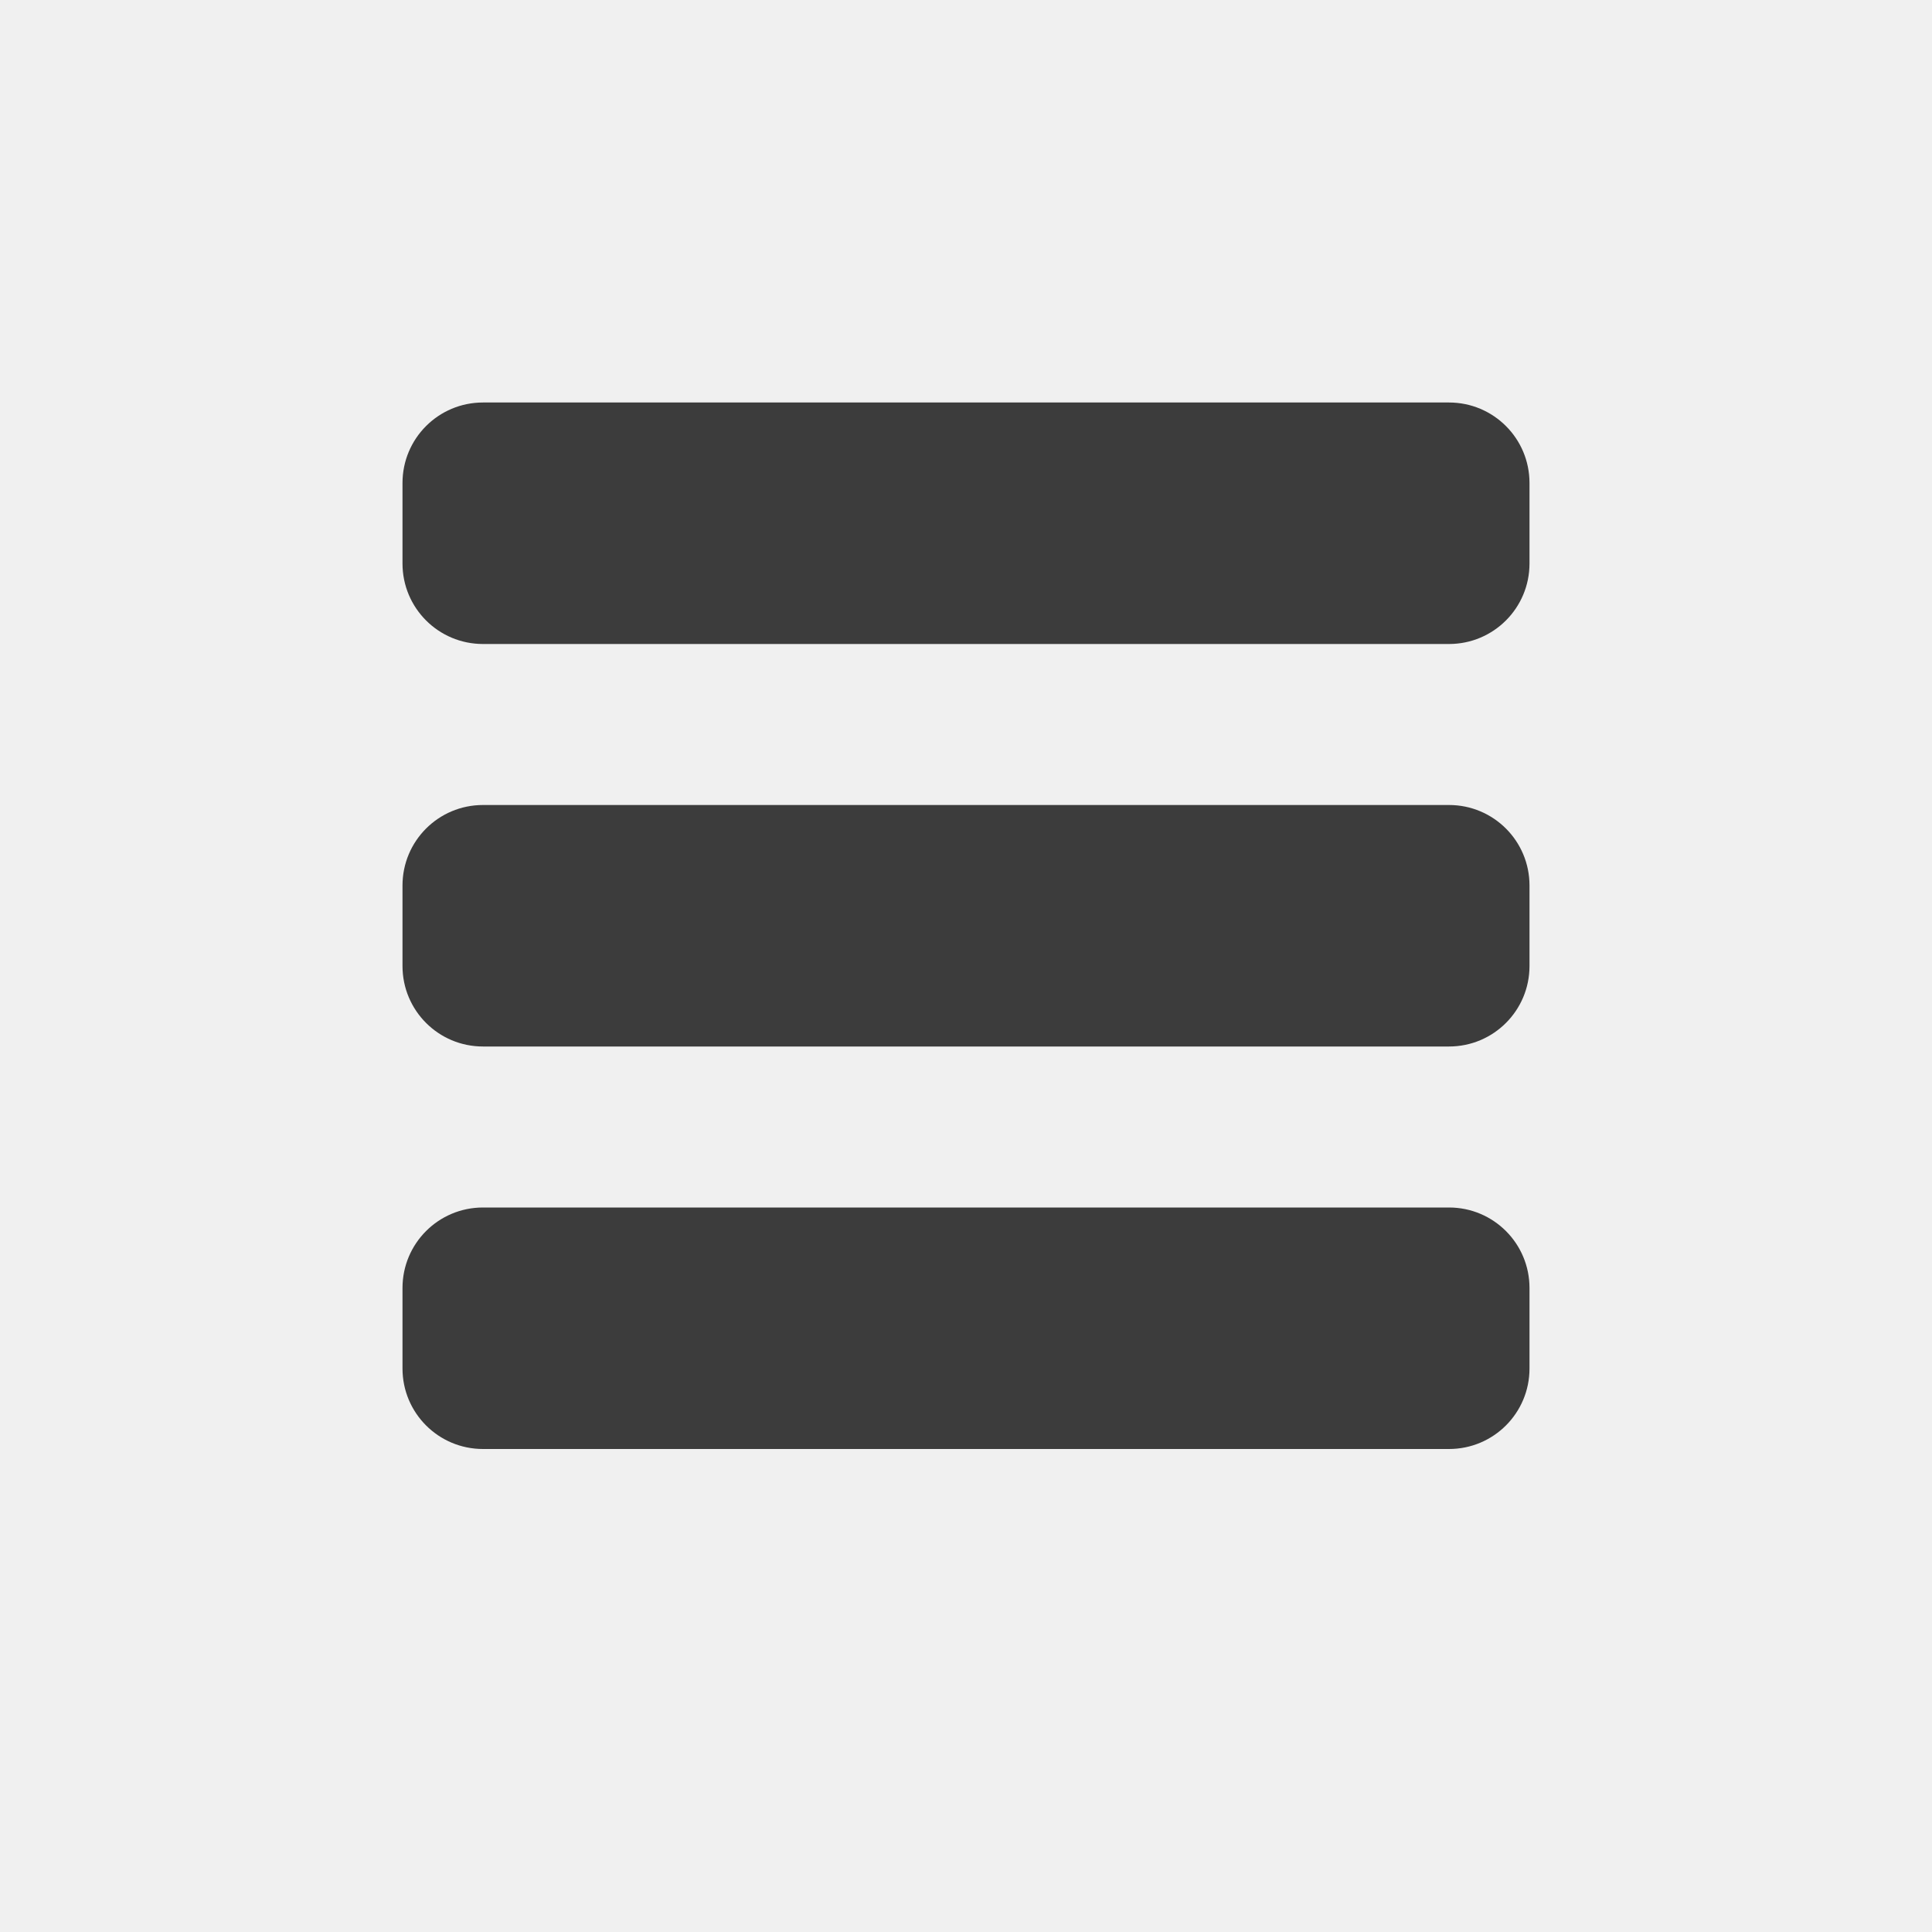
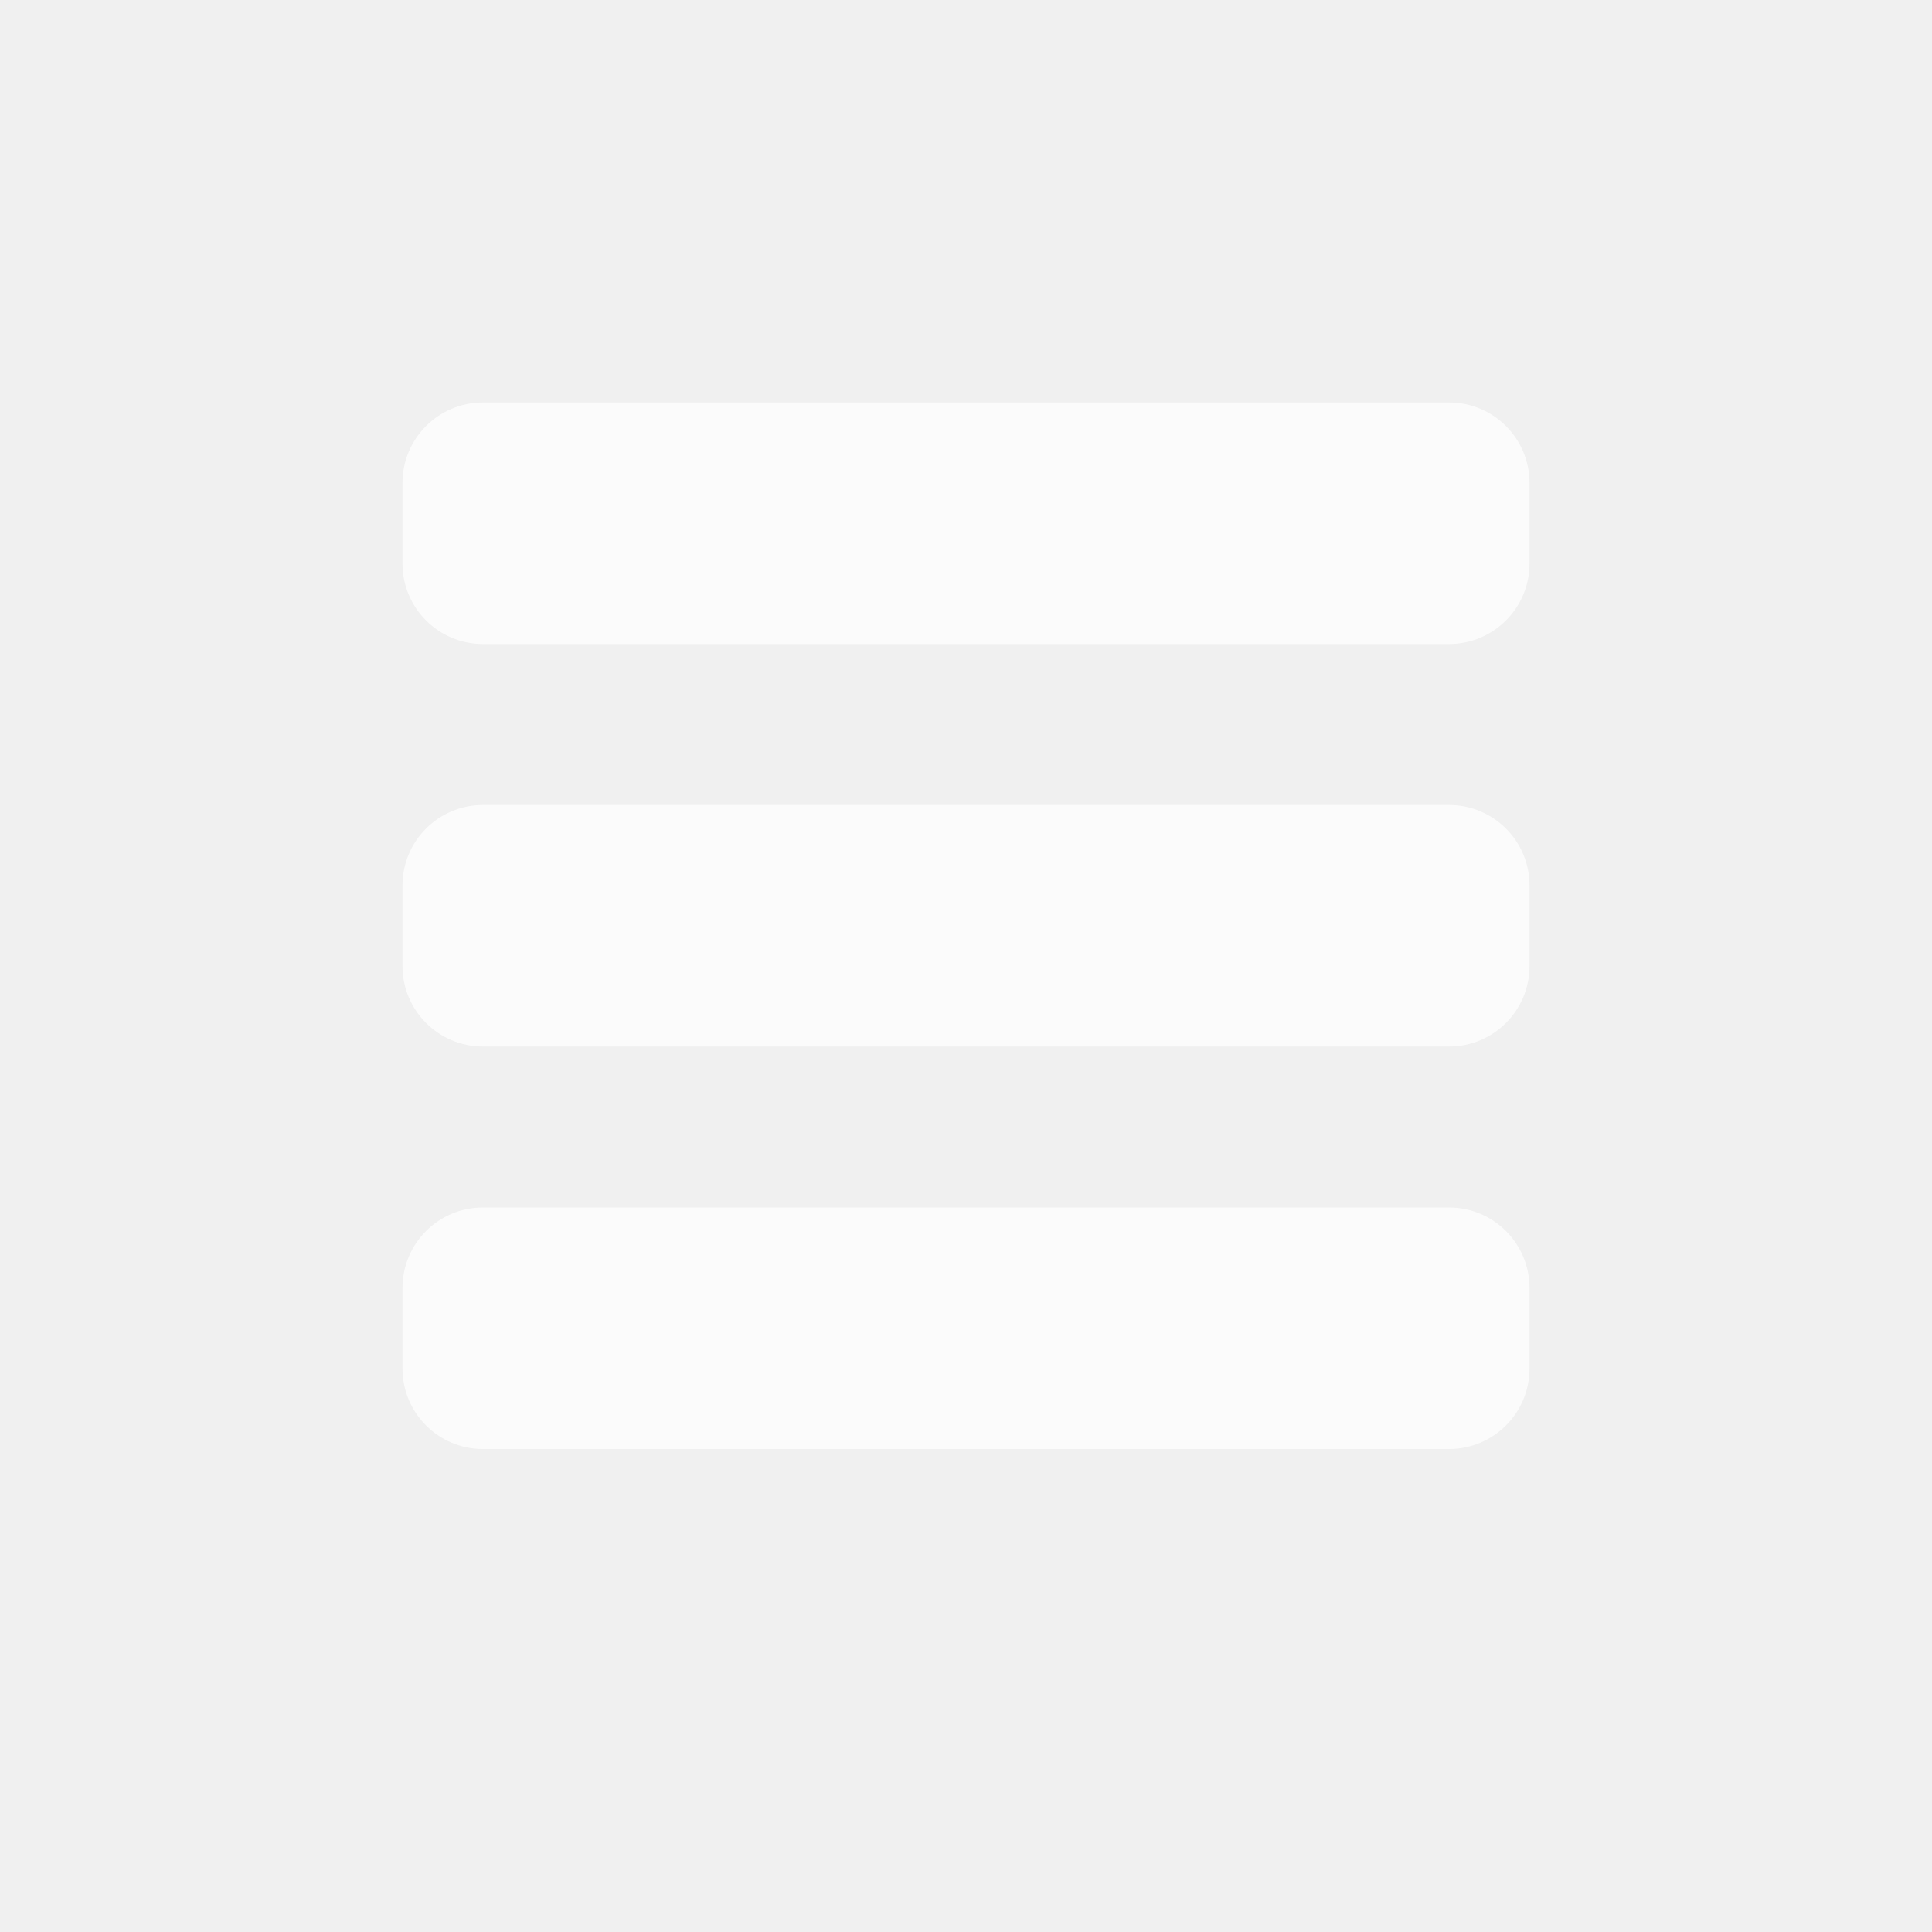
- <svg xmlns="http://www.w3.org/2000/svg" version="1.1" x="0px" y="0px" width="24px" height="24px" viewBox="0 0 24 24" style="enable-background:new 0 0 24 24;" xml:space="preserve">
+ <svg xmlns="http://www.w3.org/2000/svg" version="1.1" x="0px" y="0px" width="24px" height="24px" viewBox="0 0 24 24" style="enable-background:new 0 0 24 24;" xml:space="preserve" transform="matrix(1, 0, 0, 1, 0, 0)">
  <g id="Icons" style="opacity:0.75;">
-     <path id="menu" d="M6,15h12c0.553,0,1,0.447,1,1v1c0,0.553-0.447,1-1,1H6c-0.553,0-1-0.447-1-1v-1C5,15.447,5.447,15,6,15z M5,11v1   c0,0.553,0.447,1,1,1h12c0.553,0,1-0.447,1-1v-1c0-0.553-0.447-1-1-1H6C5.447,10,5,10.447,5,11z M5,6v1c0,0.553,0.447,1,1,1h12   c0.553,0,1-0.447,1-1V6c0-0.553-0.447-1-1-1H6C5.447,5,5,5.447,5,6z" />
+     <path id="menu" d="M6,15h12c0.553,0,1,0.447,1,1v1c0,0.553-0.447,1-1,1H6c-0.553,0-1-0.447-1-1v-1C5,15.447,5.447,15,6,15z M5,11v1   c0,0.553,0.447,1,1,1h12c0.553,0,1-0.447,1-1v-1c0-0.553-0.447-1-1-1H6C5.447,10,5,10.447,5,11z M5,6v1c0,0.553,0.447,1,1,1h12   c0.553,0,1-0.447,1-1V6c0-0.553-0.447-1-1-1H6C5.447,5,5,5.447,5,6z" fill="#ffffff" />
  </g>
  <g id="Guides" style="display:none;">
</g>
</svg>
